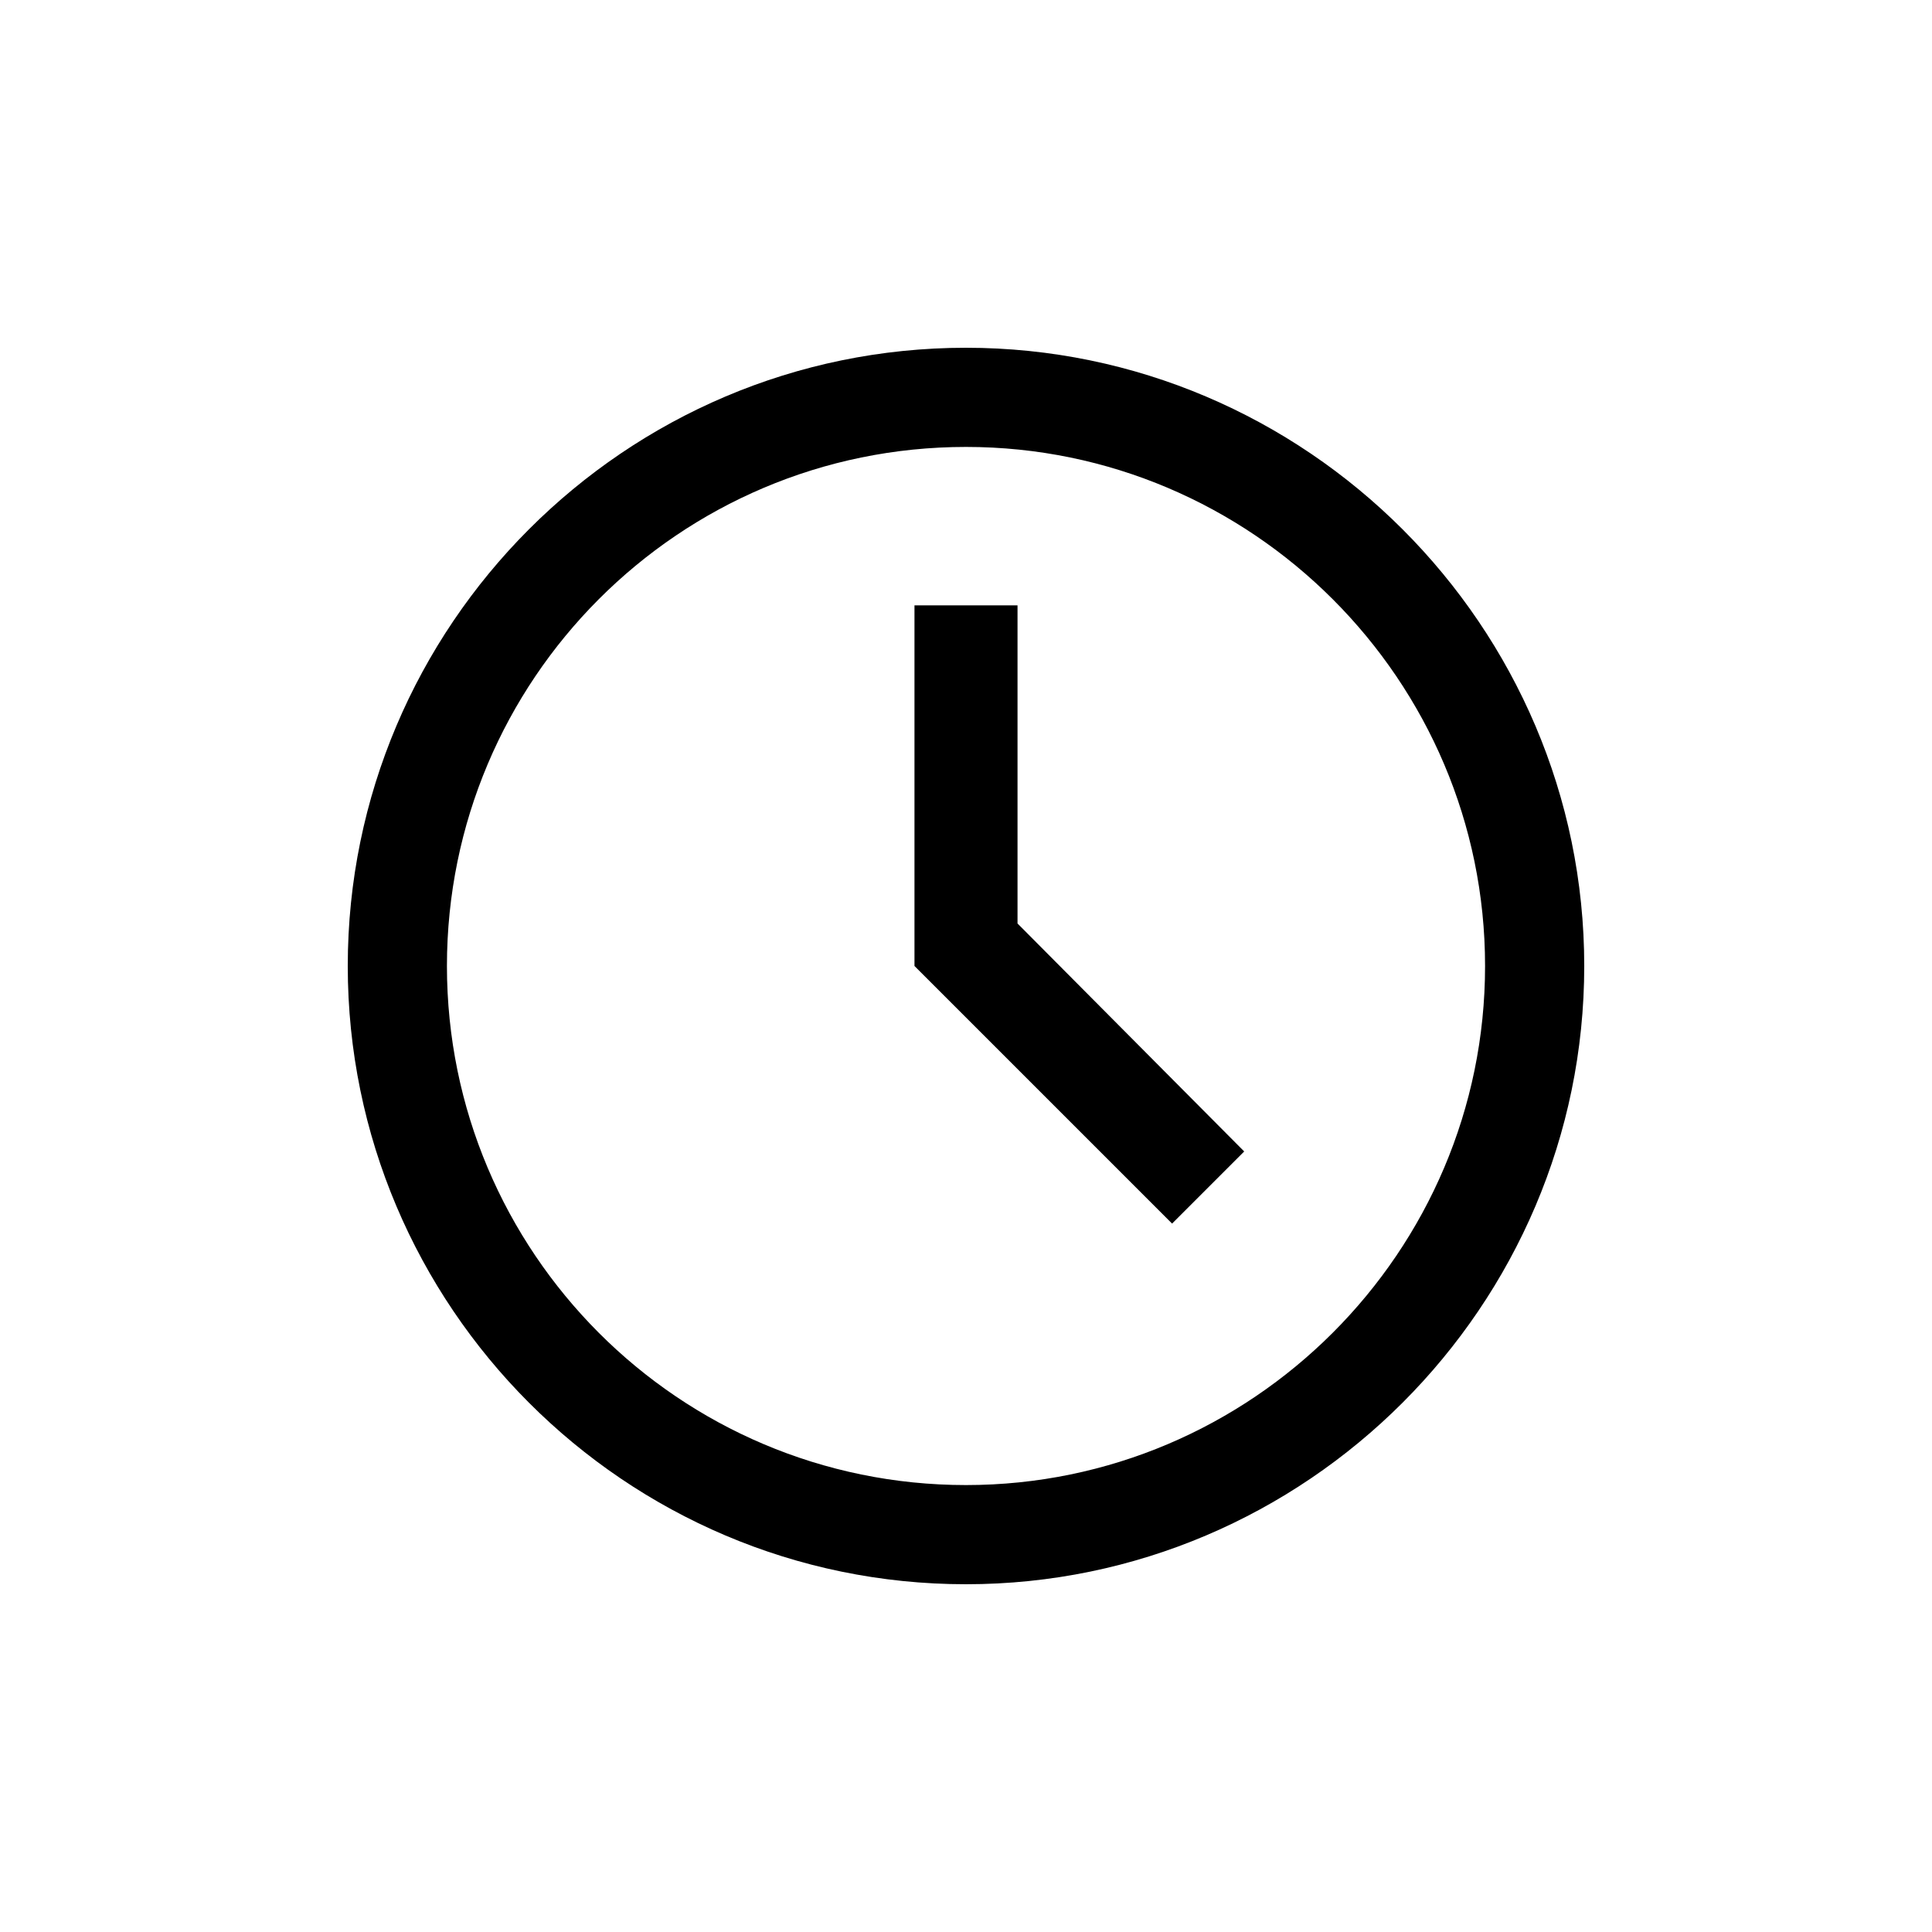
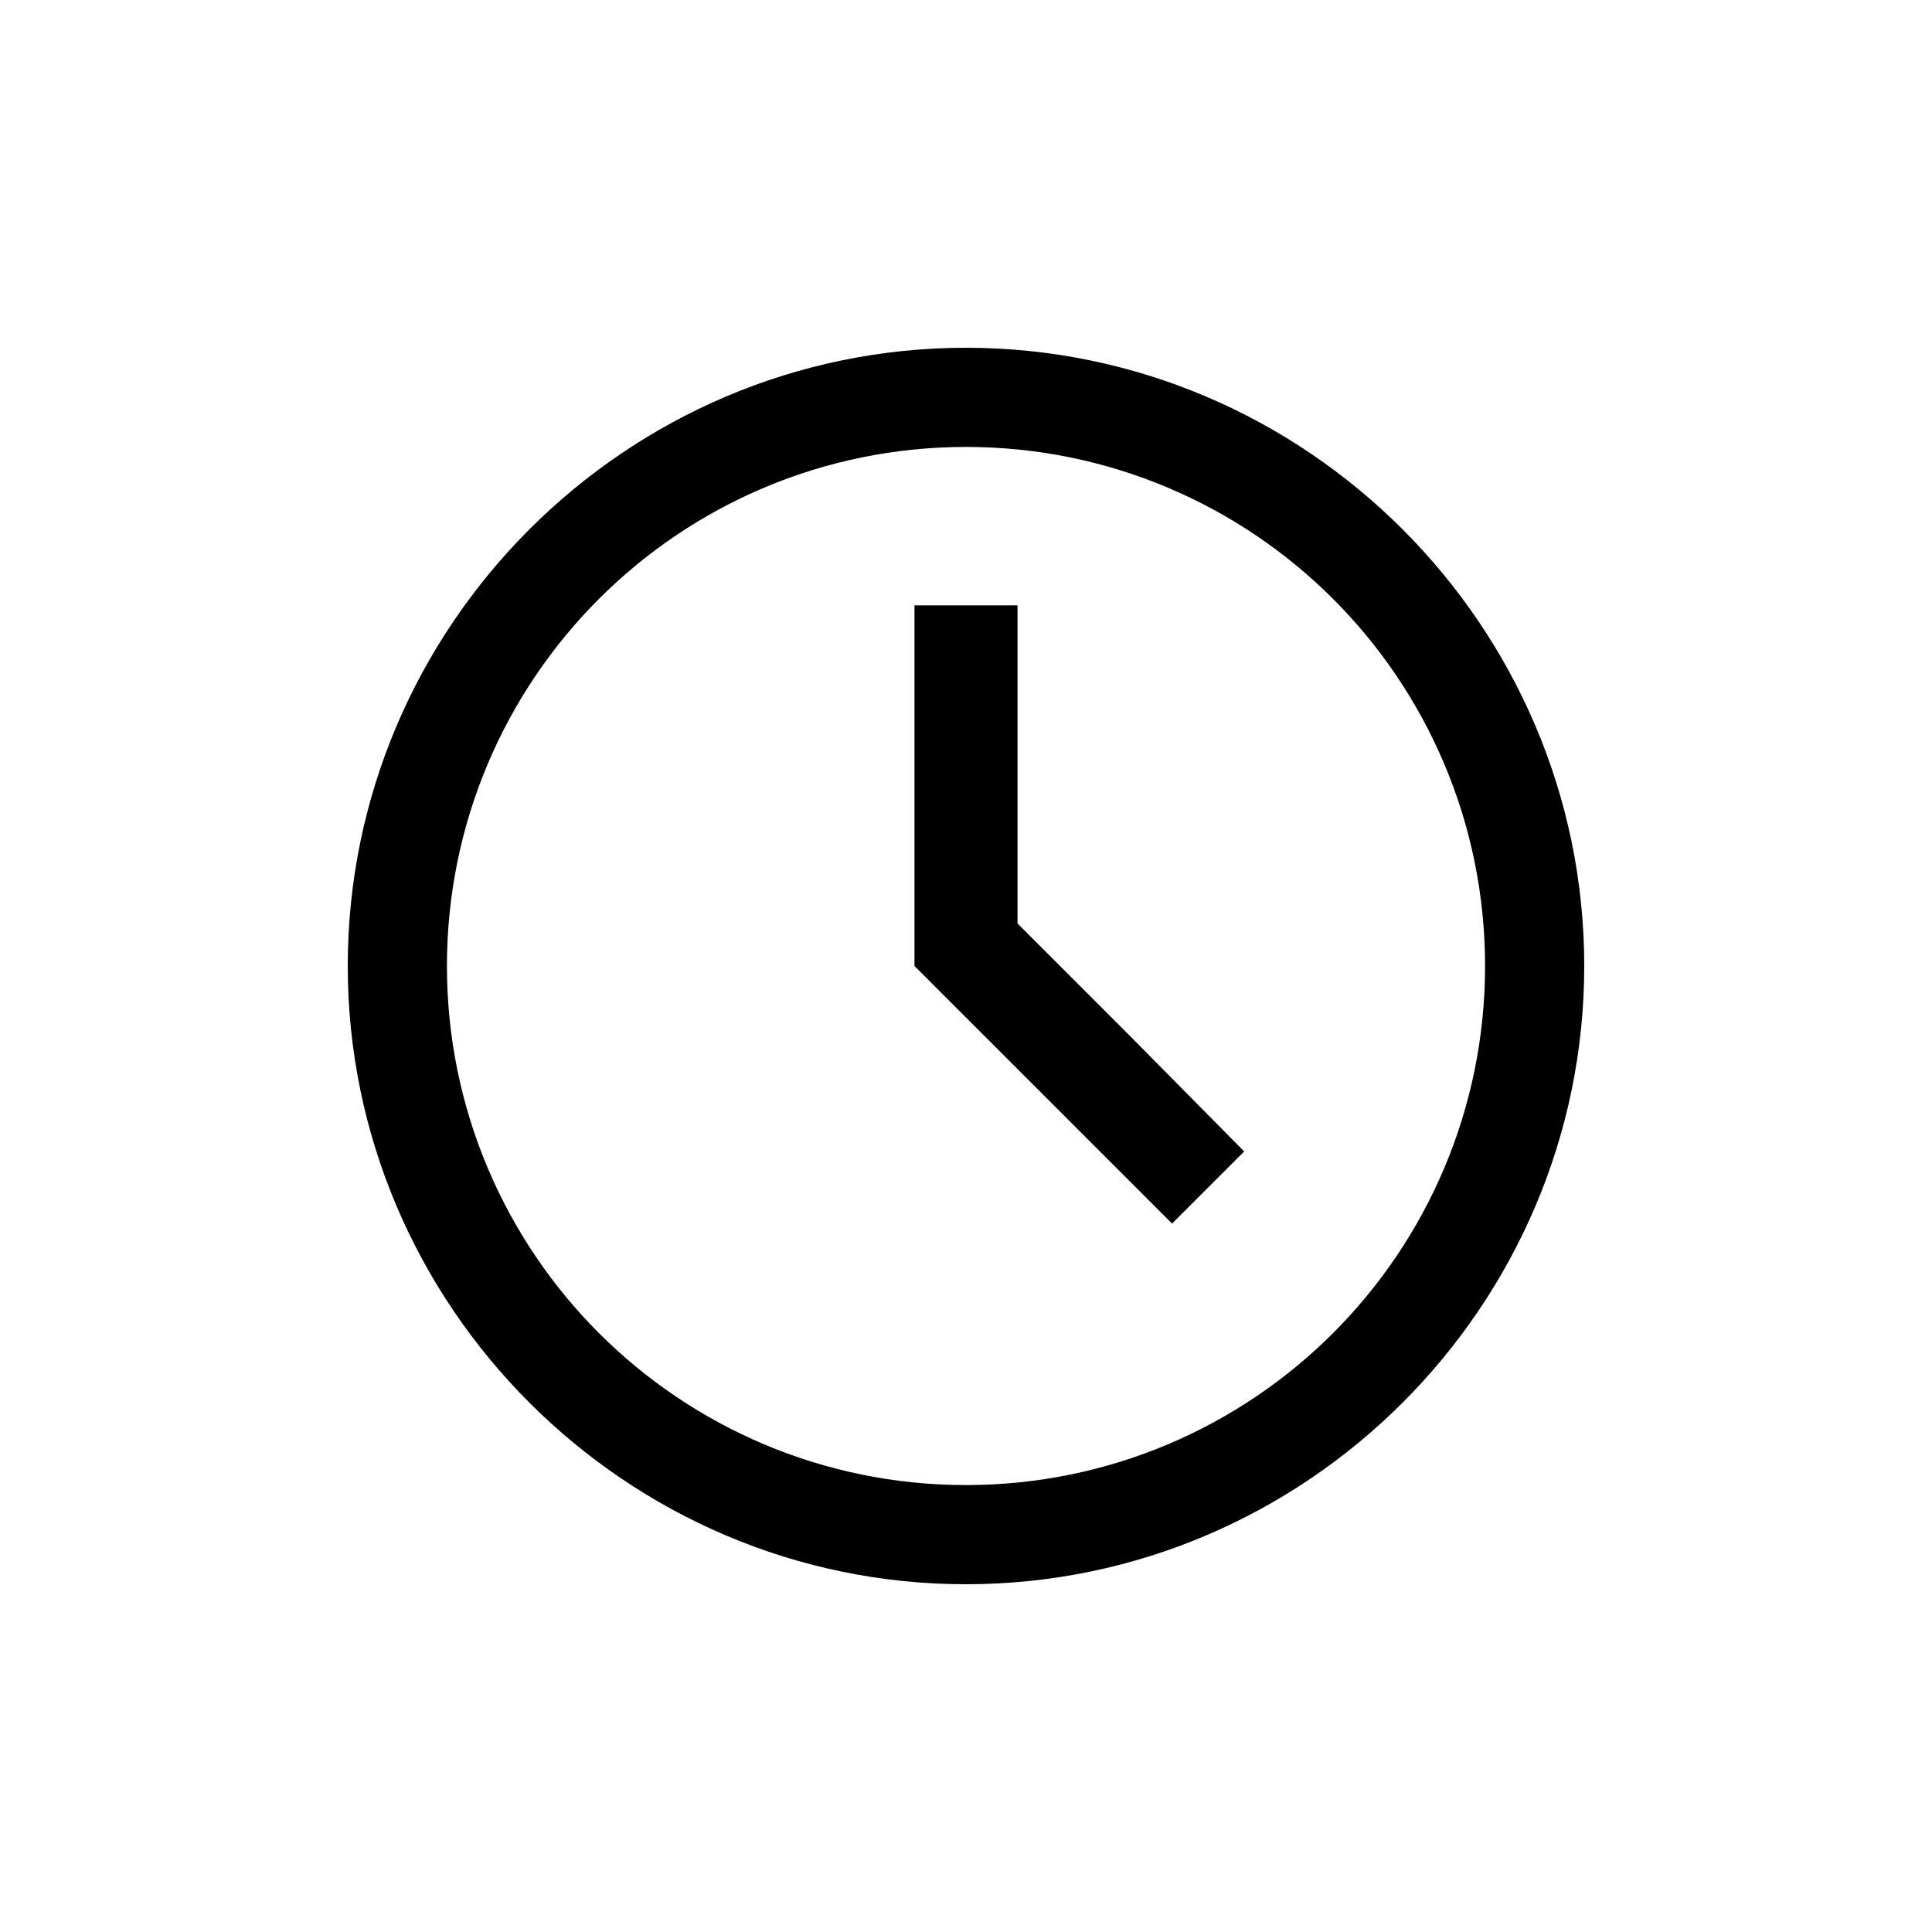
- <svg xmlns="http://www.w3.org/2000/svg" version="1.1" id="Icons_3_" x="0px" y="0px" viewBox="0 0 150 150" enable-background="new 0 0 150 150" xml:space="preserve">
-   <g id="Error">
- </g>
-   <g id="View">
- </g>
-   <g id="Video">
- </g>
-   <g id="User_Personal">
- </g>
-   <g id="Upload">
- </g>
-   <g id="Travel">
- </g>
-   <g id="Transfers">
- </g>
-   <g id="Tools">
- </g>
-   <g id="Clock">
-     <path d="M123,75c0,26.4-21.6,48-48,48c-26.5,0-48-21.6-48-48s21.5-48,48-48C101.4,27,123,48.6,123,75z M115.3,75   c0-22.2-18.1-40.3-40.3-40.3c-22.3,0-40.3,18.1-40.3,40.3s18,40.3,40.3,40.3C97.2,115.3,115.3,97.2,115.3,75z" />
-     <polygon points="79,71.7 79,47 71,47 71,75 71,75 91,95 96.6,89.4  " />
-   </g>
-   <g id="Fast_Track">
- </g>
-   <g id="Camera">
- </g>
-   <g id="Tablet">
- </g>
-   <g id="Switch">
- </g>
-   <g id="Survey">
- </g>
-   <g id="Minimize">
- </g>
-   <g id="Stock_Up">
- </g>
-   <g id="Stock_Down">
- </g>
-   <g id="Sound">
- </g>
-   <g id="Shopping_Cart">
- </g>
-   <g id="Share">
- </g>
-   <g id="Settings">
- </g>
-   <g id="Secure_Key_Passcode">
- </g>
-   <g id="Search">
- </g>
-   <g id="Script">
- </g>
-   <g id="Staff_Channels">
-     <g id="Signature">
- 	</g>
-     <g id="Shortcuts">
- 	</g>
-     <g id="Microphone">
- 	</g>
-     <g id="Dial">
- 	</g>
-   </g>
-   <g id="Social_Icons">
-     <g id="Youtube">
- 	</g>
-     <g id="Youtube_Solid">
- 	</g>
-     <g id="Weibo">
- 	</g>
-     <g id="Weibo_Solid">
- 	</g>
-     <g id="Vimeo">
- 	</g>
-     <g id="Vimeo_Solid">
- 	</g>
-     <g id="Twitter">
- 	</g>
-     <g id="Twitter_Solid">
- 	</g>
-     <g id="LinkedIn">
- 	</g>
-     <g id="LinkedIn_Solid">
- 	</g>
-     <g id="GooglePlus">
- 	</g>
-     <g id="GooglePlus_Solid">
- 	</g>
-     <g id="Facebook">
- 	</g>
-     <g id="Facebook_Solid">
- 	</g>
+ <svg xmlns="http://www.w3.org/2000/svg" version="1.1" id="icon" x="0px" y="0px" width="150px" height="150px" viewBox="0 0 150 150" enable-background="new 0 0 150 150" xml:space="preserve">
+   <g>
+     <path d="M123,75c0,13.2-5.4,25.2-14.1,33.9C100.2,117.6,88.2,123,75,123c-13.2,0-25.2-5.4-33.9-14.1C32.4,100.2,27,88.2,27,75   s5.4-25.2,14.1-33.9C49.8,32.4,61.8,27,75,27c13.2,0,25.2,5.4,33.9,14.1C117.6,49.8,123,61.8,123,75z M115.3,75   c0-11.1-4.5-21.2-11.8-28.5C96.2,39.2,86.1,34.7,75,34.7c-11.1,0-21.2,4.5-28.5,11.8C39.2,53.8,34.7,63.9,34.7,75   s4.5,21.2,11.8,28.5c7.3,7.3,17.4,11.8,28.5,11.8c11.1,0,21.2-4.5,28.5-11.8C110.8,96.2,115.3,86.1,115.3,75z" />
+     <polygon points="79,71.7 79,59.4 79,47 75,47 71,47 71,61 71,75 71,75 71,75 81,85 91,95 93.8,92.2 96.6,89.4 87.8,80.5  " />
  </g>
</svg>
